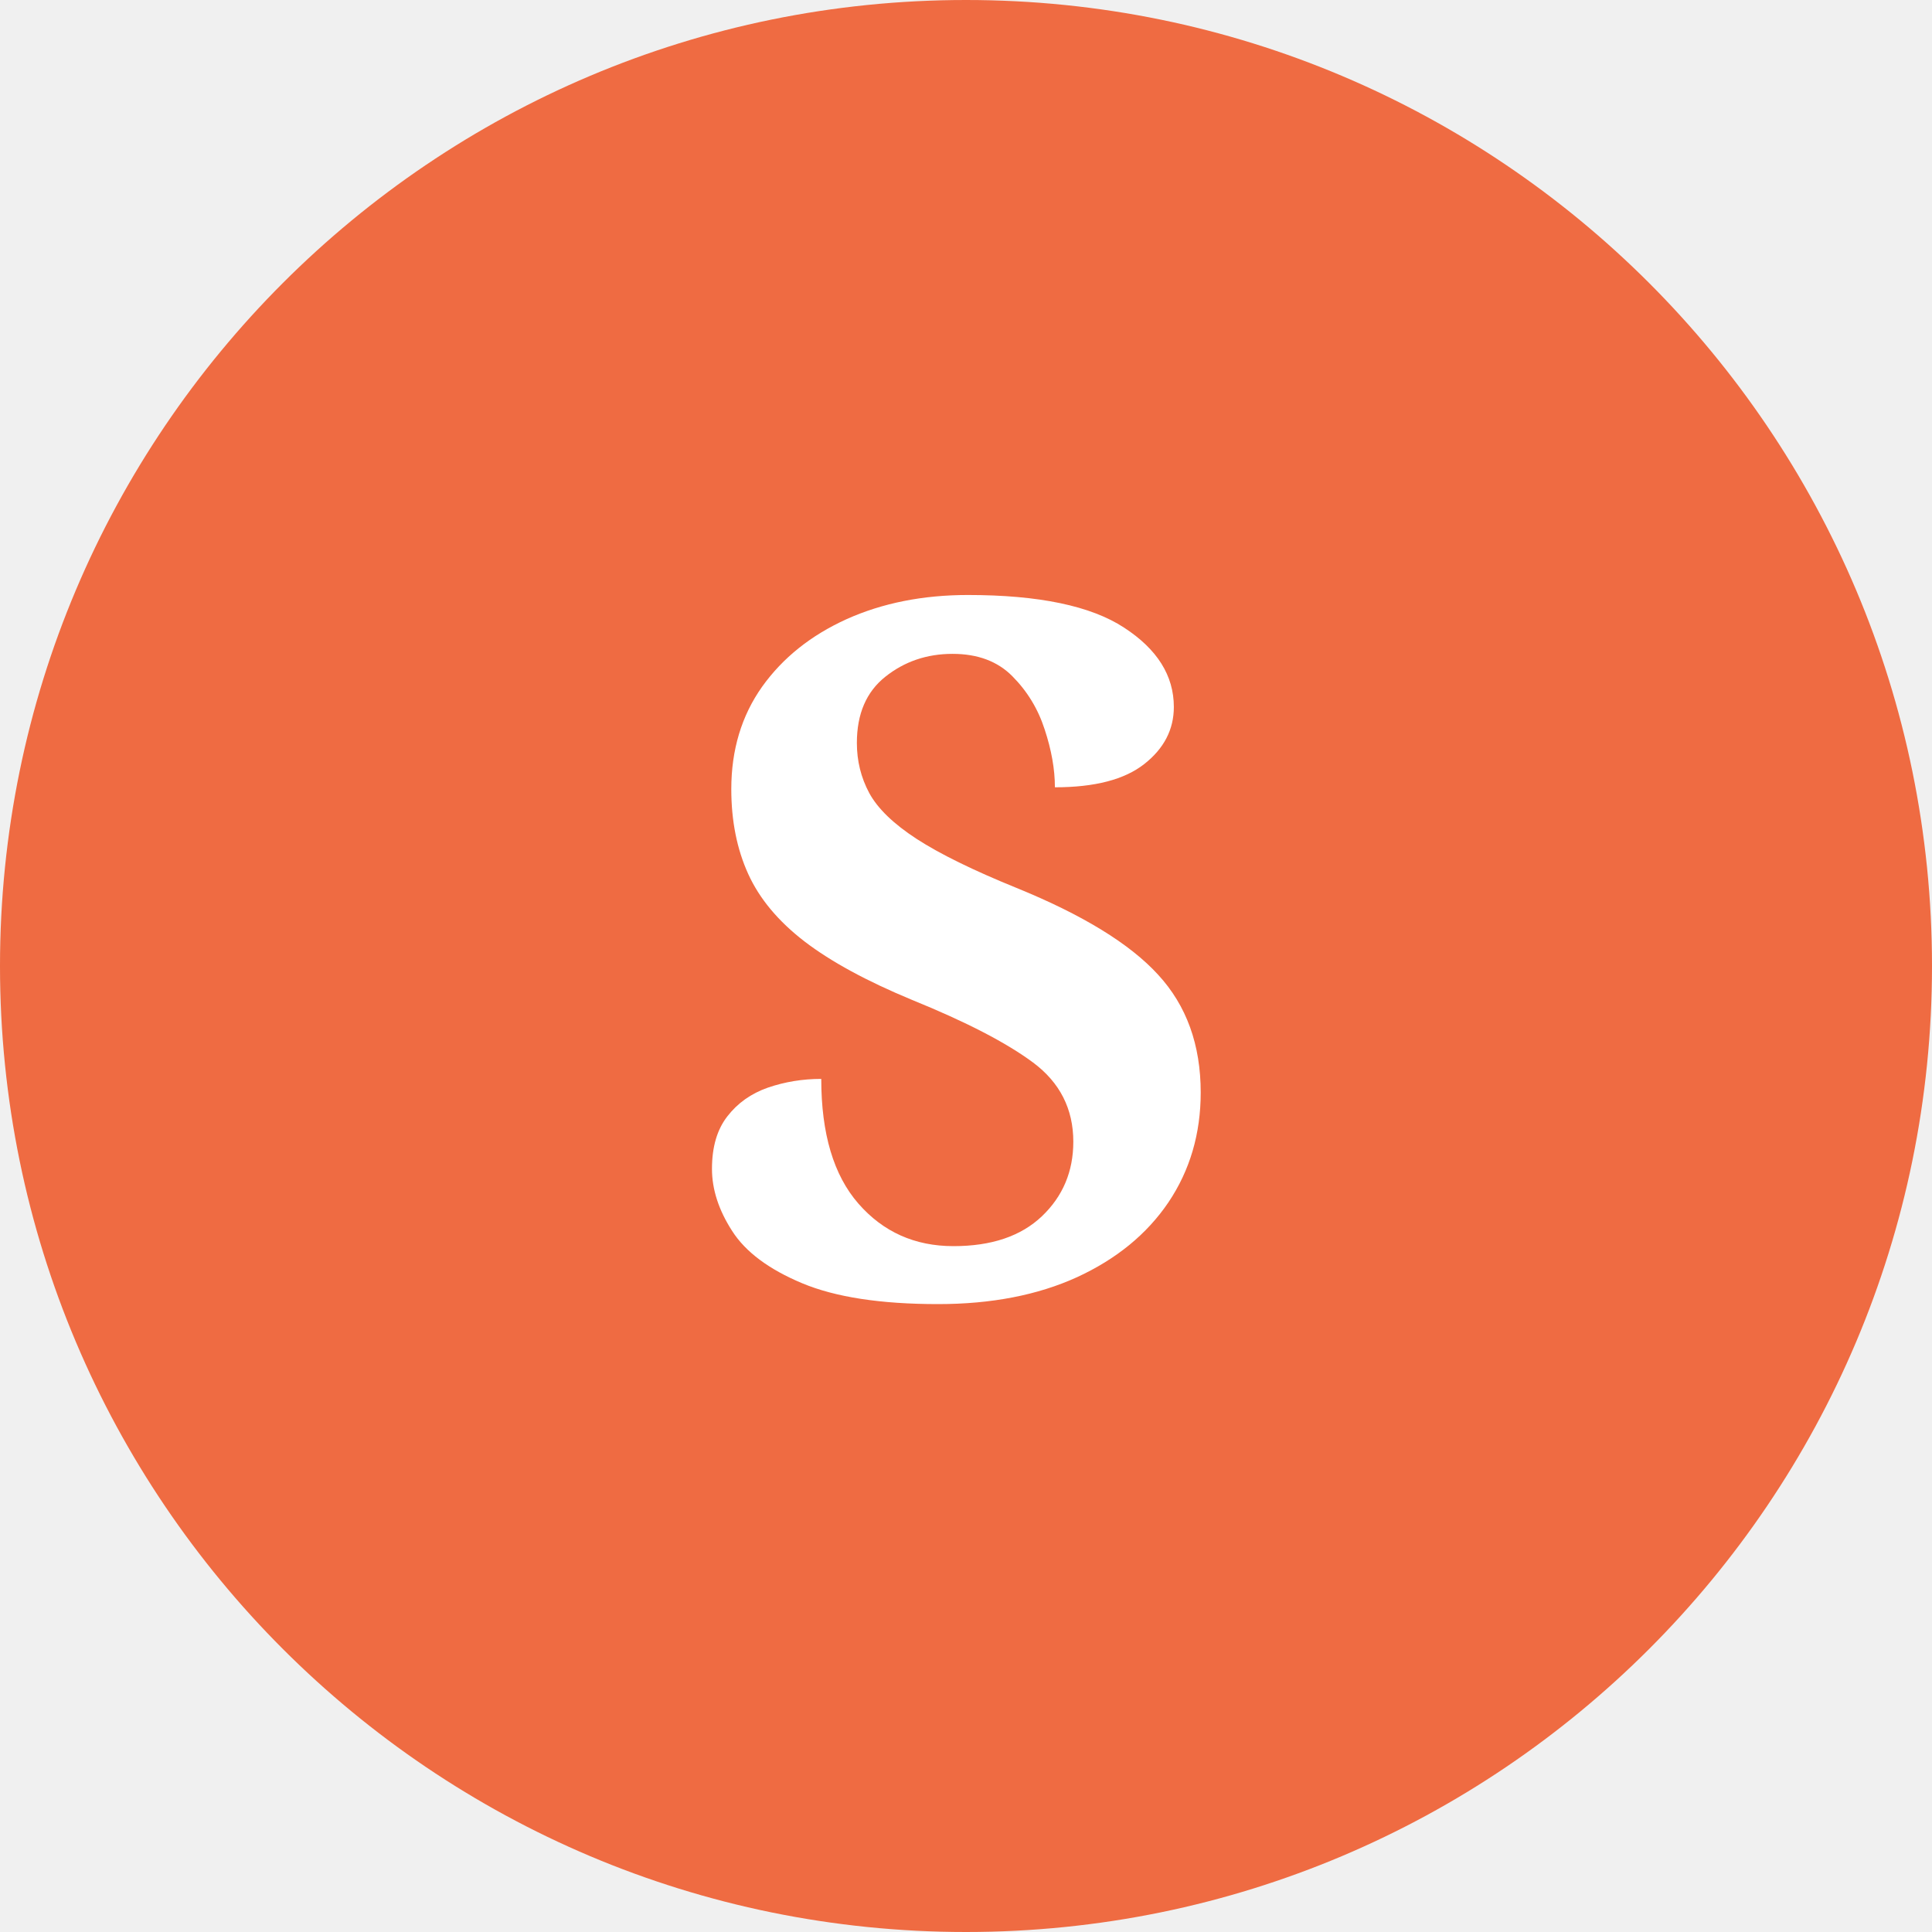
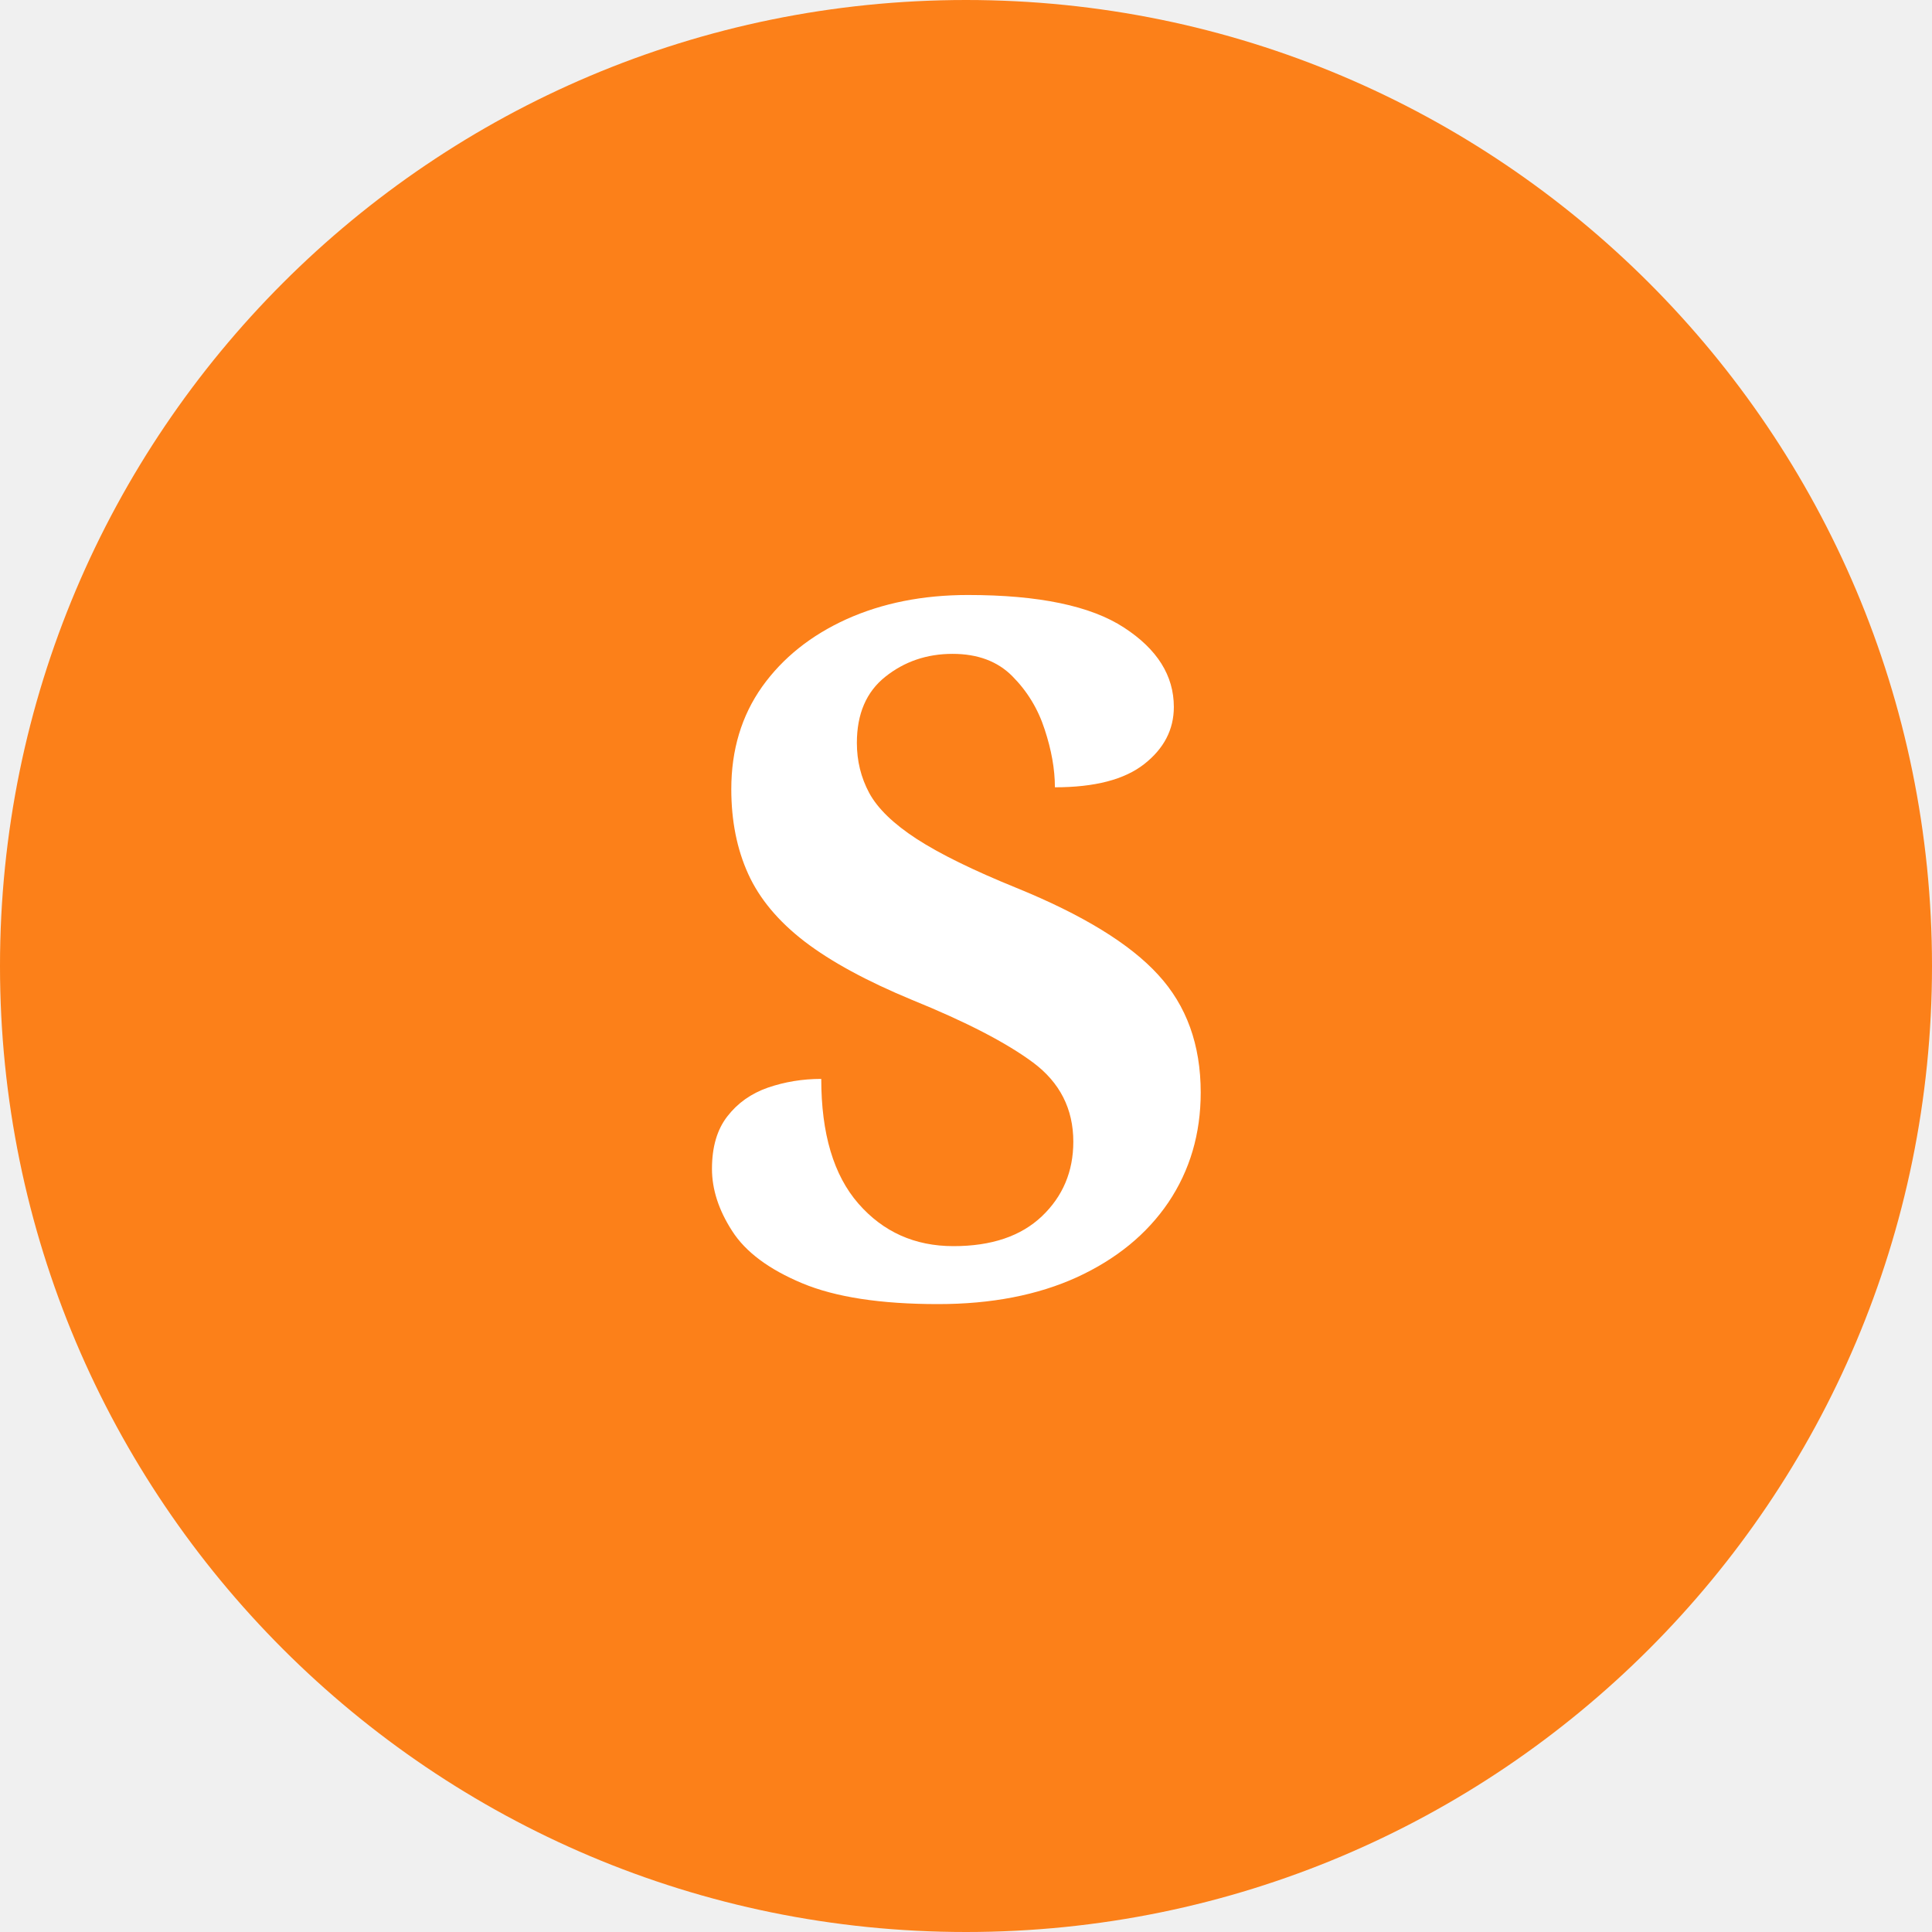
<svg xmlns="http://www.w3.org/2000/svg" viewBox="0 0 100 100">
-   <circle cx="50" cy="50" r="50" fill="#ef6b42" />
+   <circle cx="50" cy="50" r="50" fill="#FC8019" />
  <text x="50" y="67" font-size="50" font-family="serif" font-weight="bold" fill="white" text-anchor="middle">S</text>
</svg>
